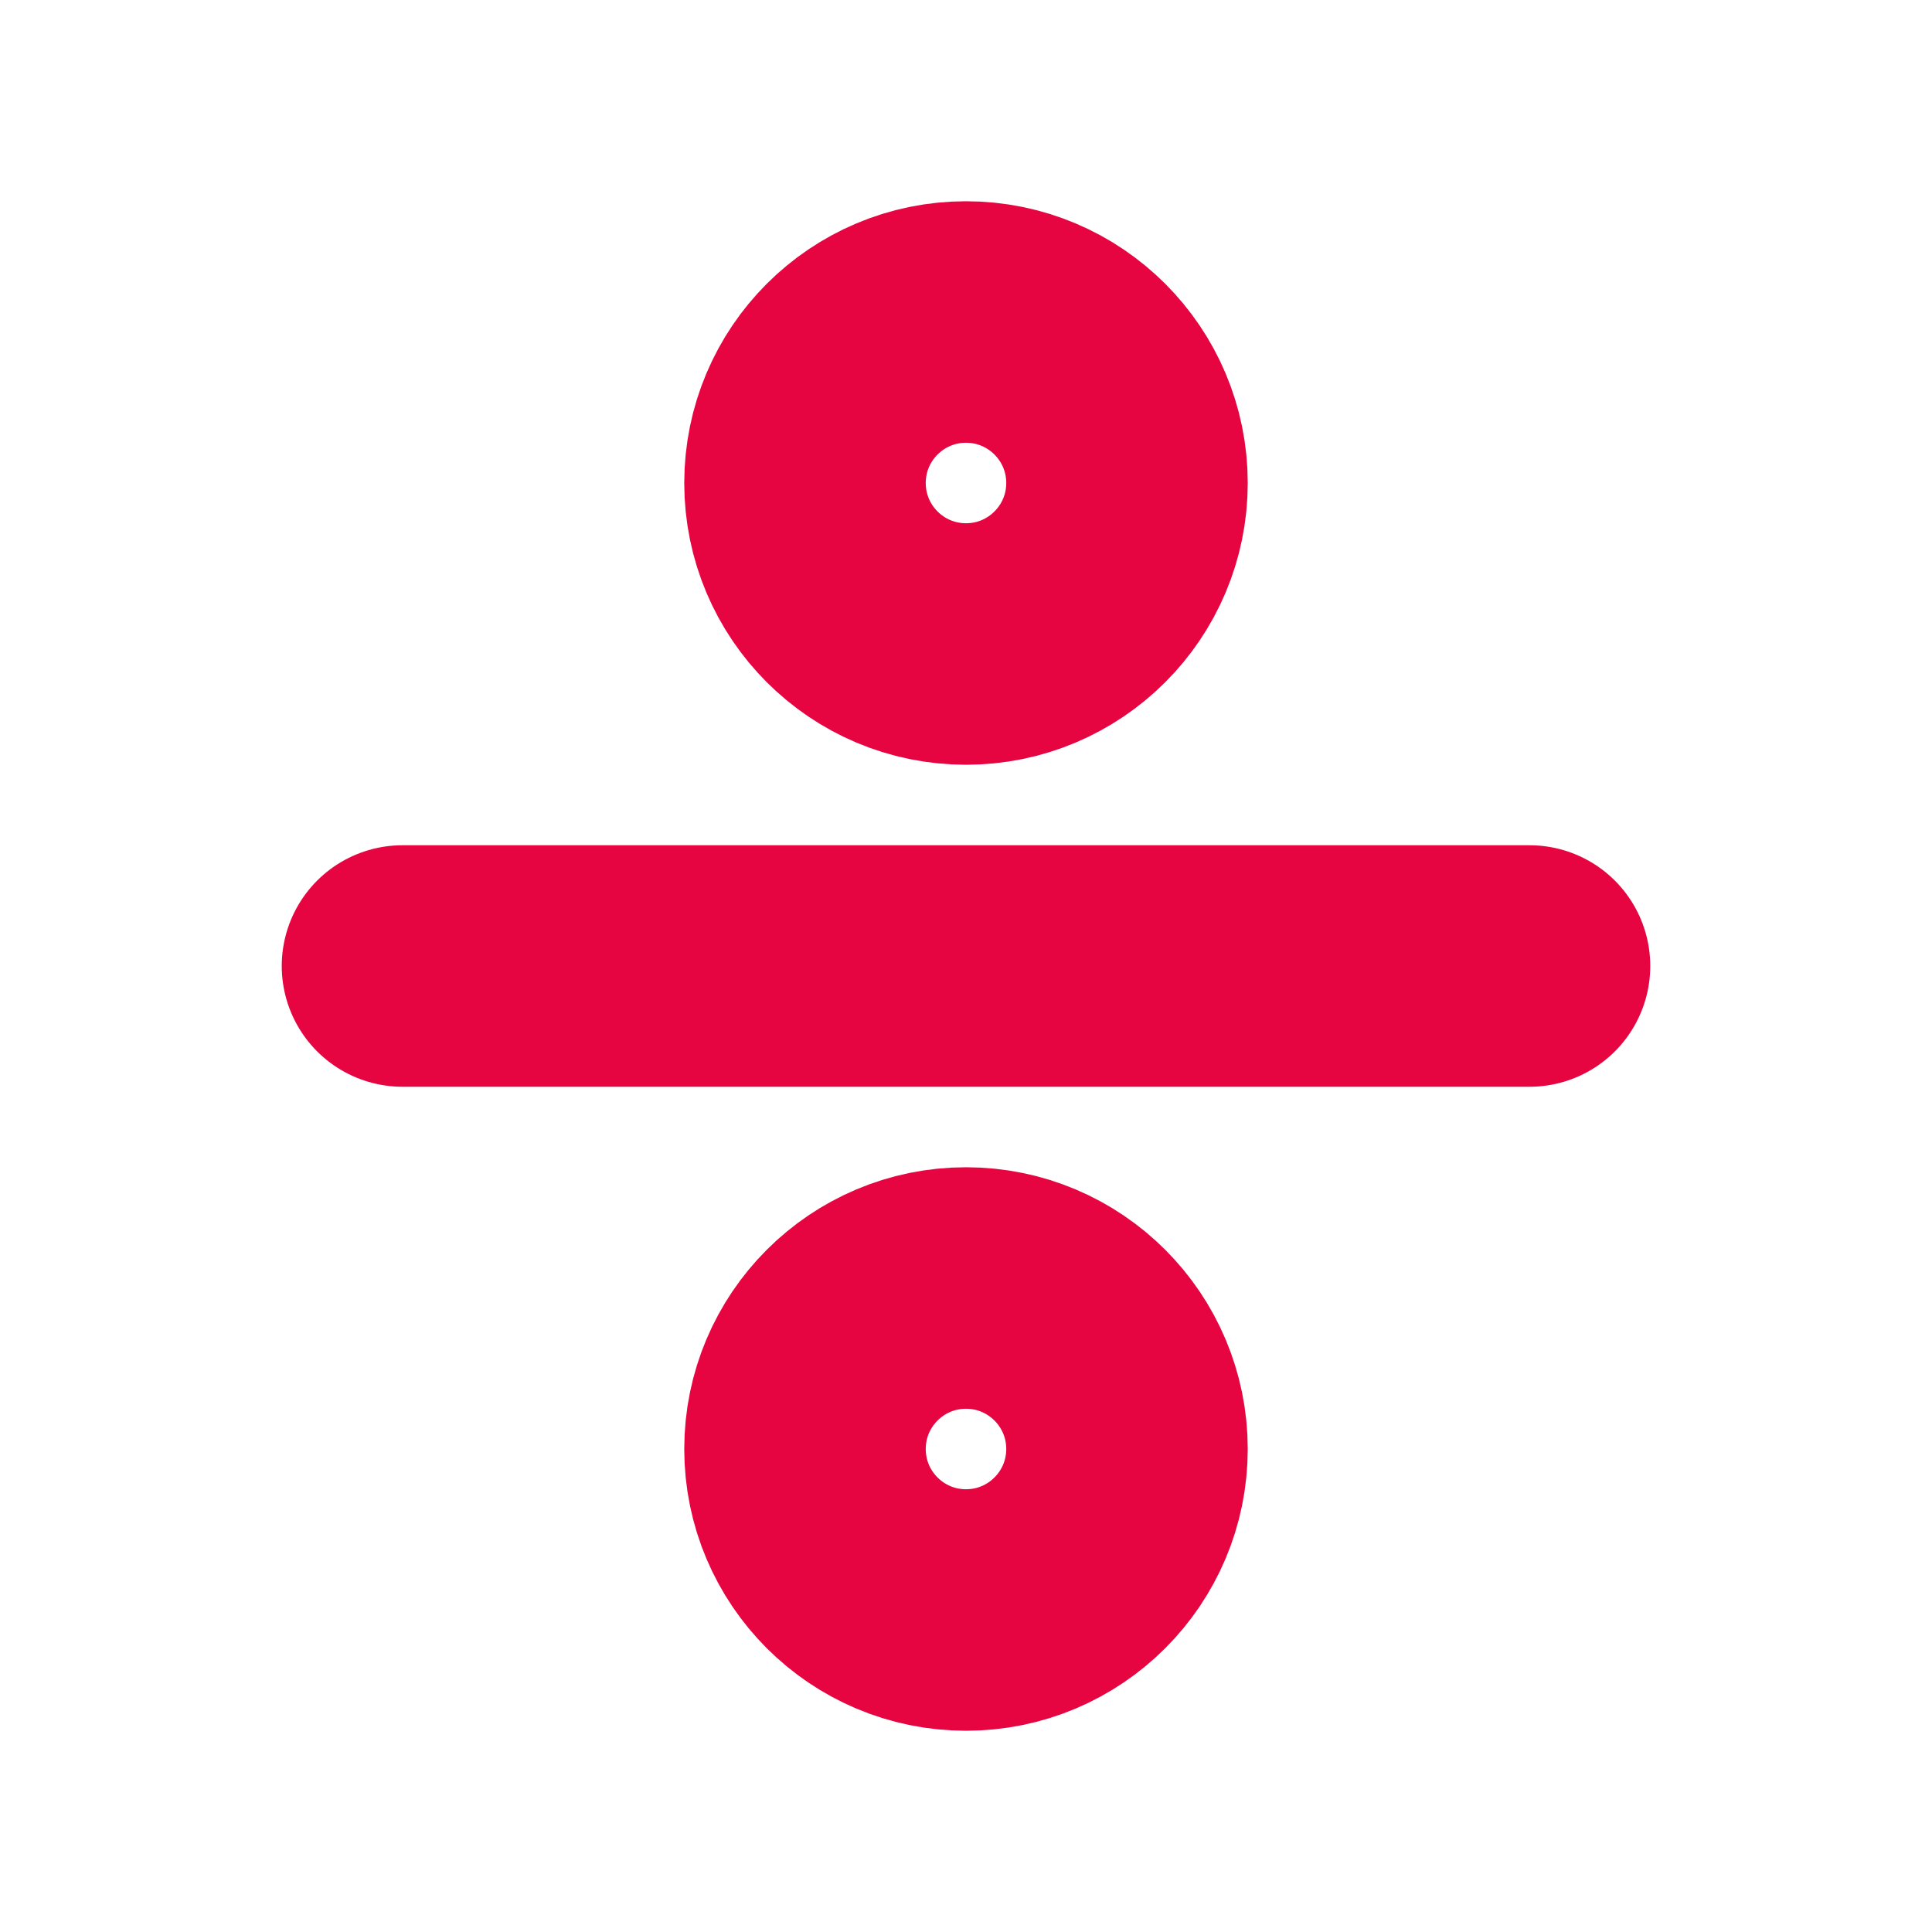
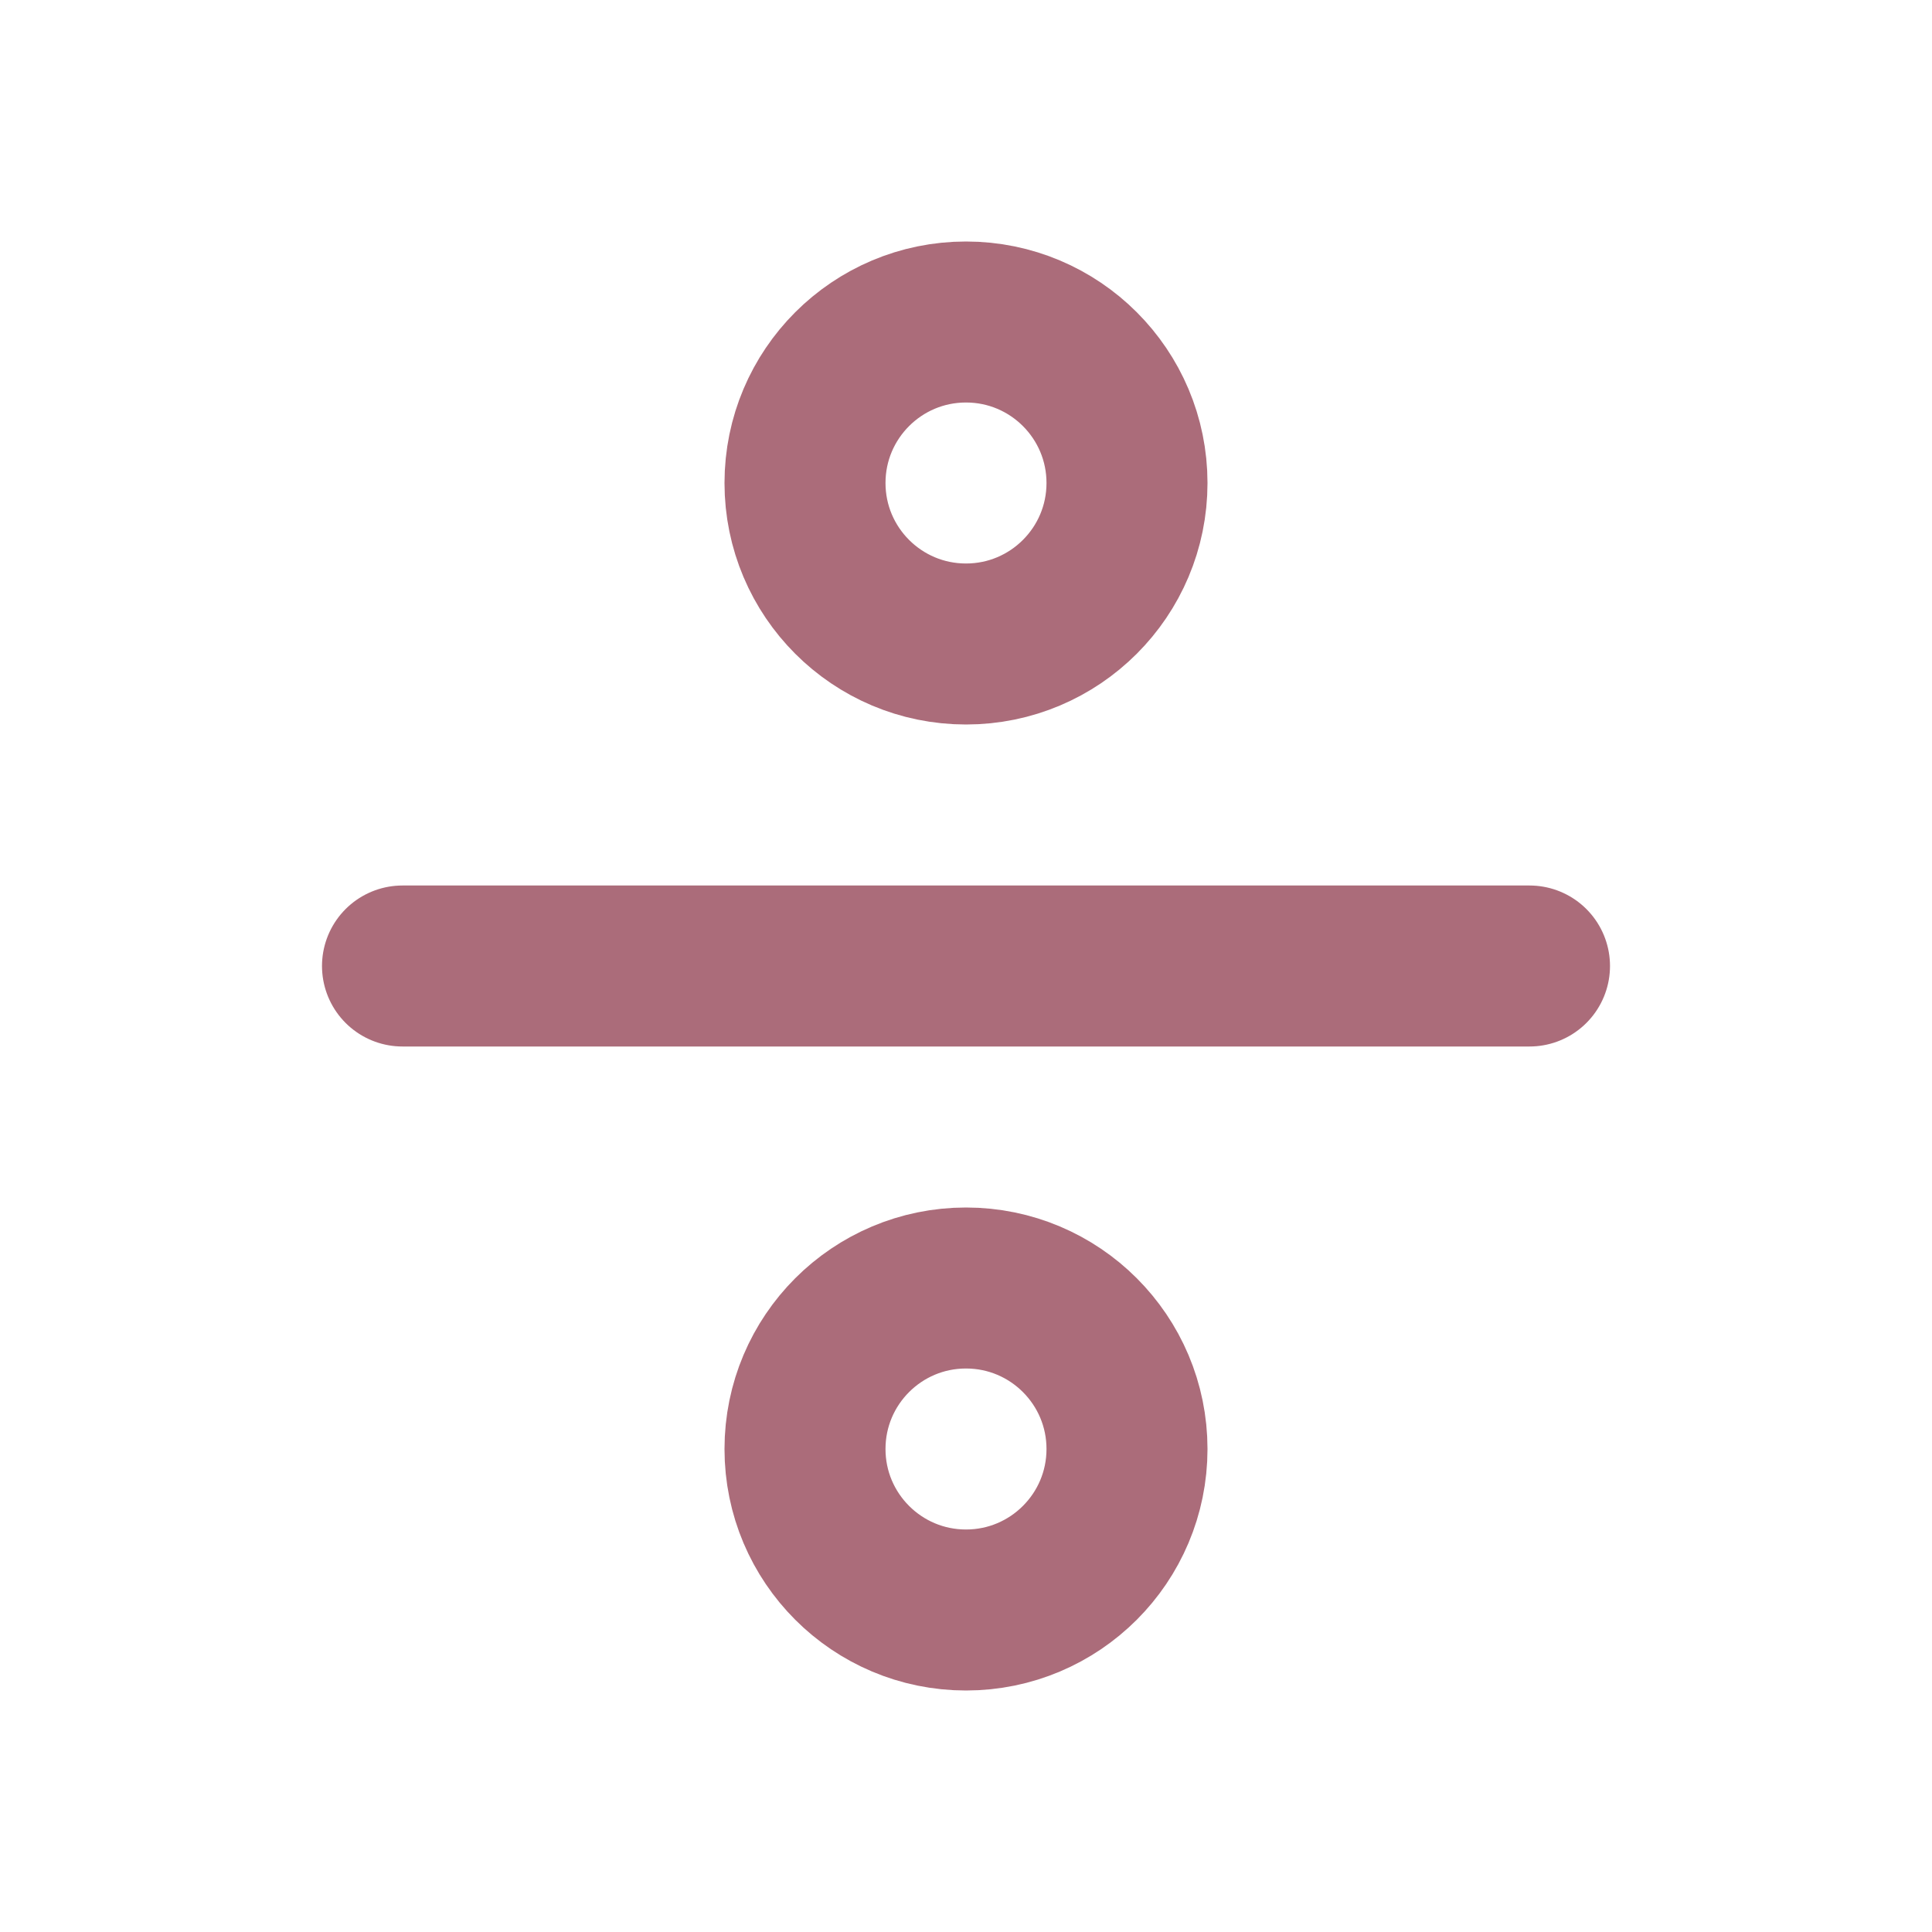
- <svg xmlns="http://www.w3.org/2000/svg" width="32" height="32" viewBox="0 0 24 24" fill="none" stroke="#e60540" stroke-width="3" stroke-linecap="round" stroke-linejoin="round" class="feather feather-divide">
+ <svg xmlns="http://www.w3.org/2000/svg" width="24" height="24" viewBox="0 0 24 24" fill="none" stroke="#ab6c7a" stroke-width="2" stroke-linecap="round" stroke-linejoin="round" class="feather feather-divide">
  <circle cx="12" cy="6" r="2" />
  <line x1="5" y1="12" x2="19" y2="12" />
  <circle cx="12" cy="18" r="2" />
</svg>
